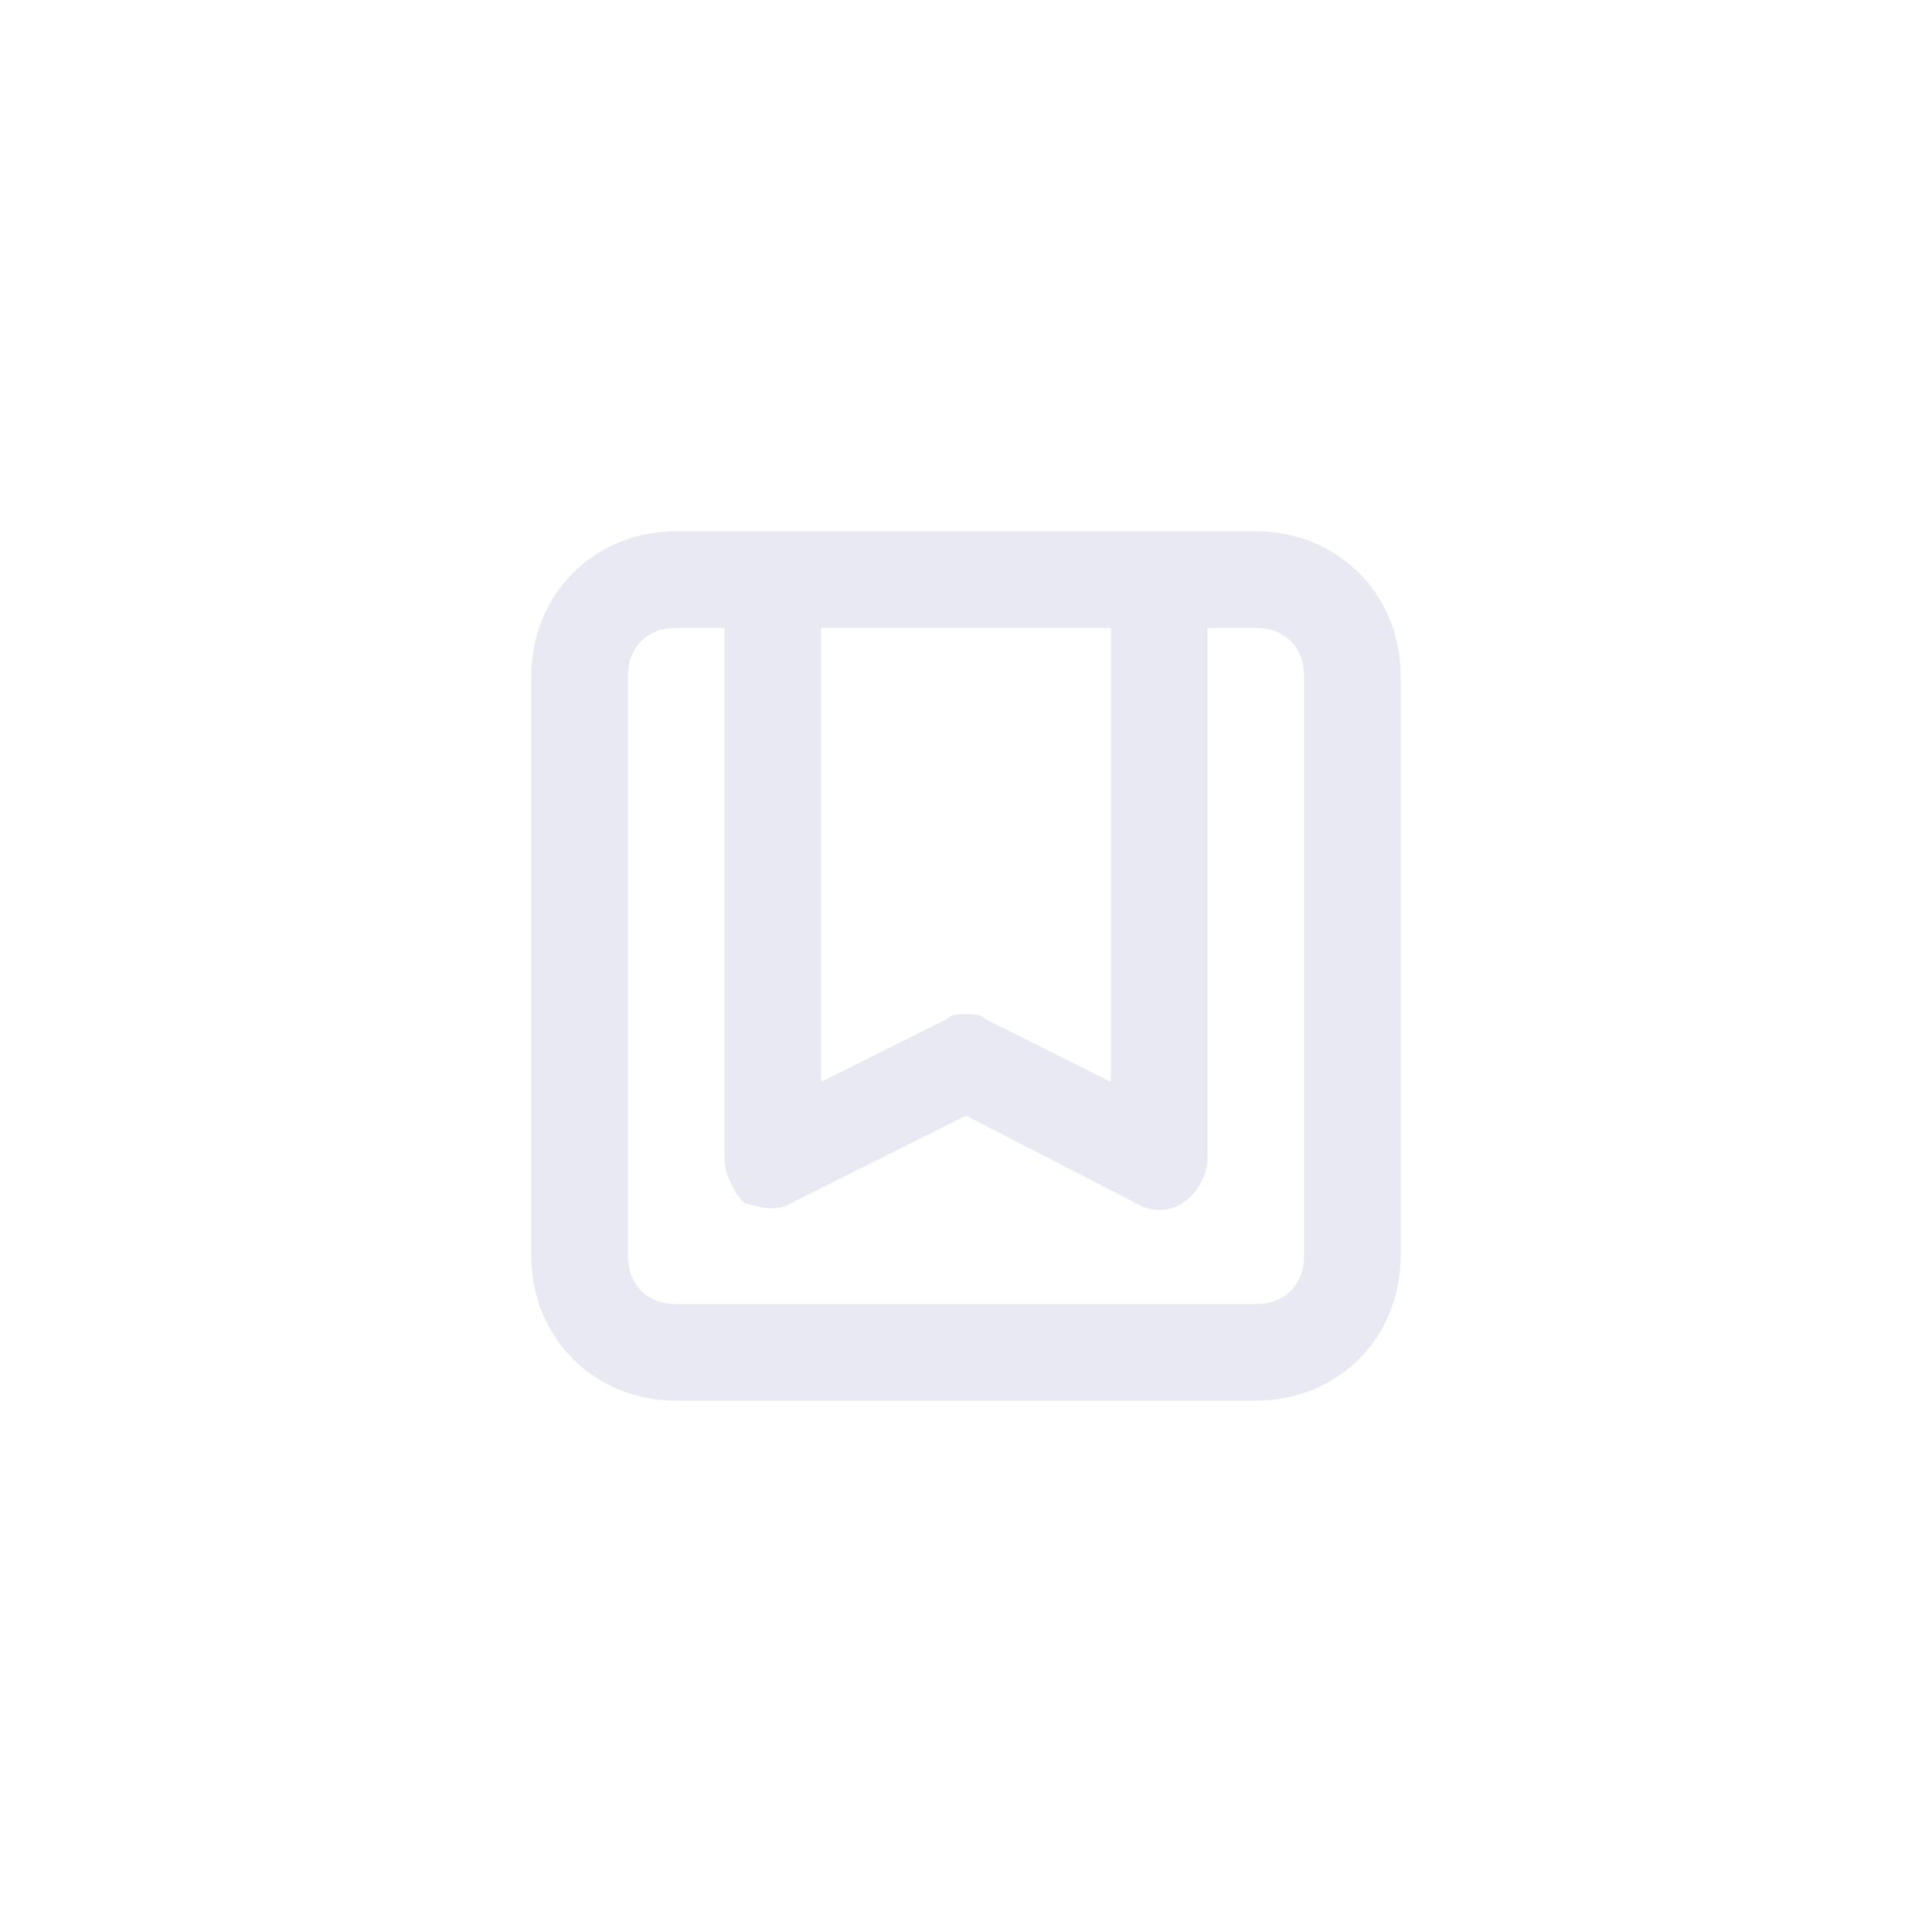
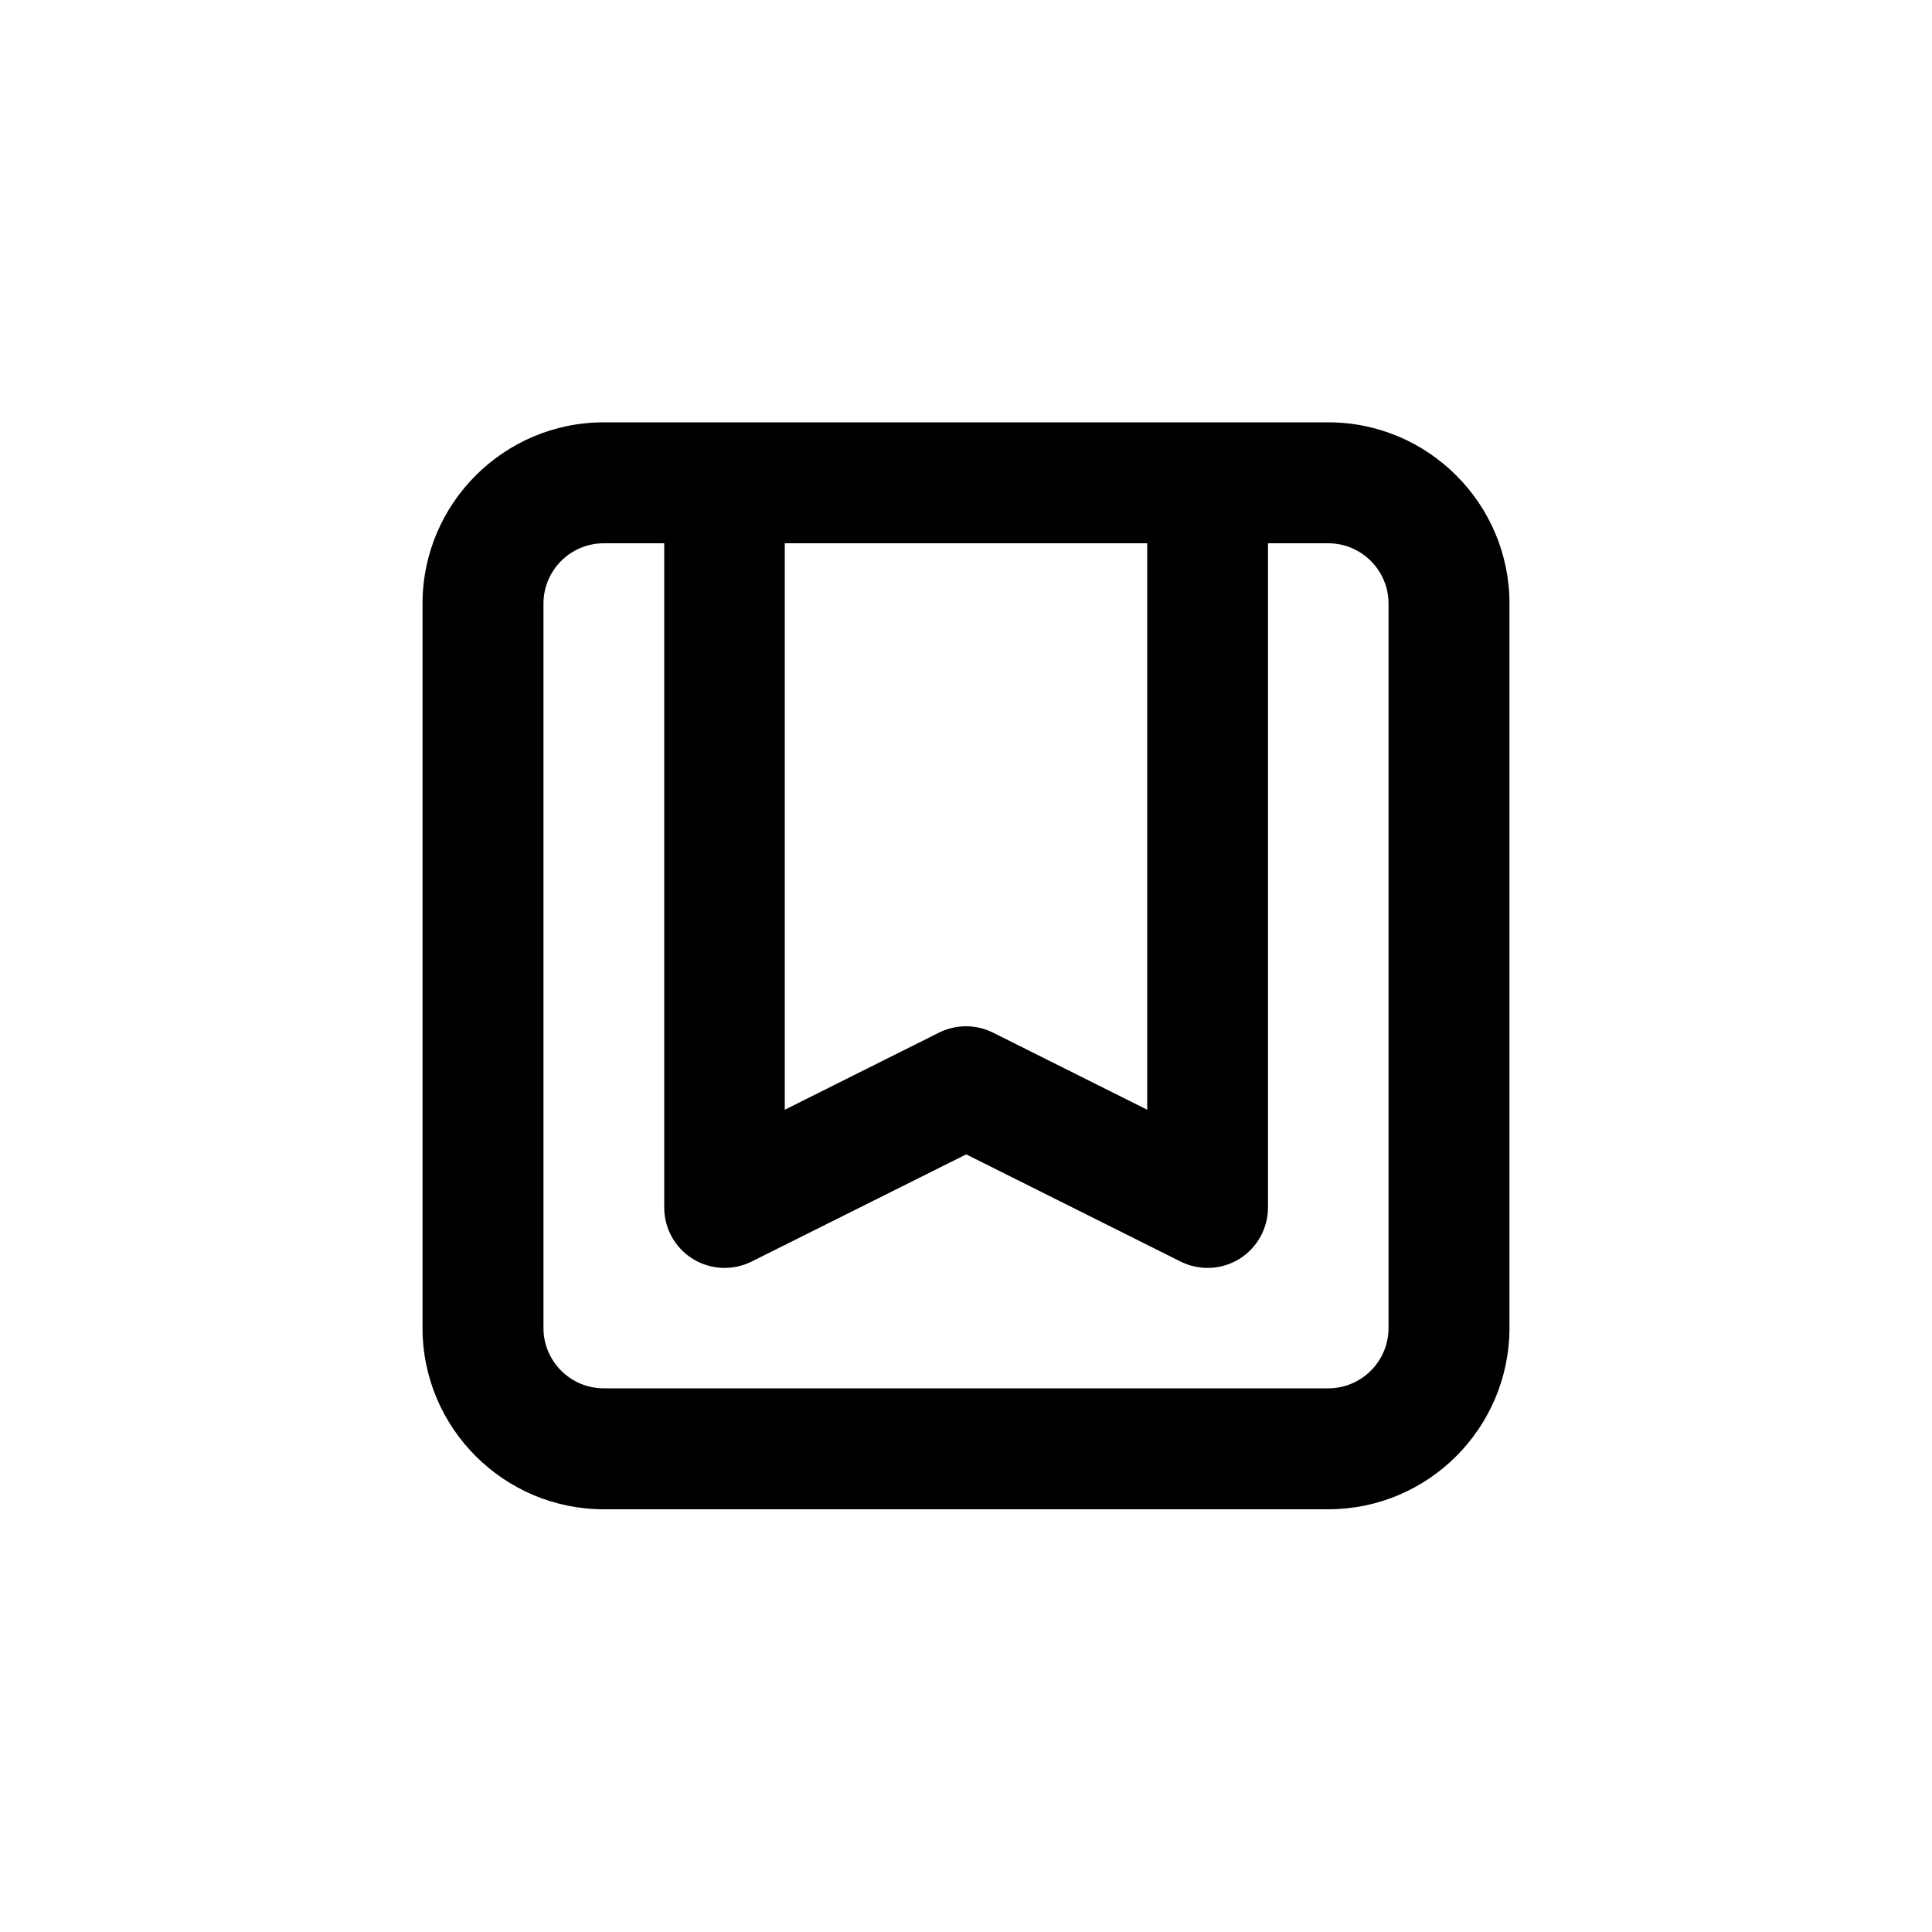
- <svg xmlns="http://www.w3.org/2000/svg" version="1.1" id="Layer_1" x="0px" y="0px" viewBox="0 0 40 40" style="enable-background:new 0 0 40 40;" xml:space="preserve">
-   <style type="text/css">
- 	.st0{fill:none;}
- 	.st1{fill:#E8E9F3;}
- </style>
-   <rect class="st0" width="40" height="40" />
-   <path class="st1" d="M26,29H14c-1.7,0-3-1.3-3-3V14c0-1.7,1.3-3,3-3h12c1.7,0,3,1.3,3,3v12C29,27.7,27.7,29,26,29z M14,13  c-0.6,0-1,0.4-1,1v12c0,0.6,0.4,1,1,1h12c0.6,0,1-0.4,1-1V14c0-0.6-0.4-1-1-1h-1v11c0,0.3-0.2,0.7-0.5,0.9c-0.3,0.2-0.7,0.2-1,0  L20,23.1l-3.6,1.8c-0.3,0.2-0.7,0.1-1,0C15.2,24.7,15,24.3,15,24V13H14z M20,21c0.2,0,0.3,0,0.4,0.1l2.6,1.3V13h-6v9.4l2.6-1.3  C19.7,21,19.8,21,20,21z" />
+ <svg xmlns="http://www.w3.org/2000/svg" version="1.1" id="Layer_1" x="0px" y="0px" viewBox="0 0 1000 1000" style="enable-background:new 0 0 1000 1000;" xml:space="preserve">
+   <path d="M687.5,218.6h-375c-51.7,0-93.8,42.1-93.8,93.8v375c0,51.7,42.1,93.8,93.8,93.8h375c51.7,0,93.7-42,93.8-93.8v-375  C781.3,260.7,739.2,218.6,687.5,218.6z M406.2,281.2h187.6v293.2L514,534.5c-4.4-2.2-9.2-3.3-14-3.3s-9.6,1.1-14,3.3l-79.8,39.9  V281.2z M718.7,687.4c0,17.2-14,31.2-31.2,31.2h-375c-17.2,0-31.2-14-31.2-31.2v-375c0-17.2,14-31.2,31.2-31.2h31.3V625  c0,10.9,5.6,20.9,14.8,26.6c9.2,5.7,20.7,6.2,30.4,1.4l111.1-55.5l111,55.5c9.7,4.8,21.2,4.3,30.4-1.4s14.8-15.8,14.8-26.6V281.2  h31.2c17.2,0,31.2,14,31.2,31.2V687.4z" />
</svg>
